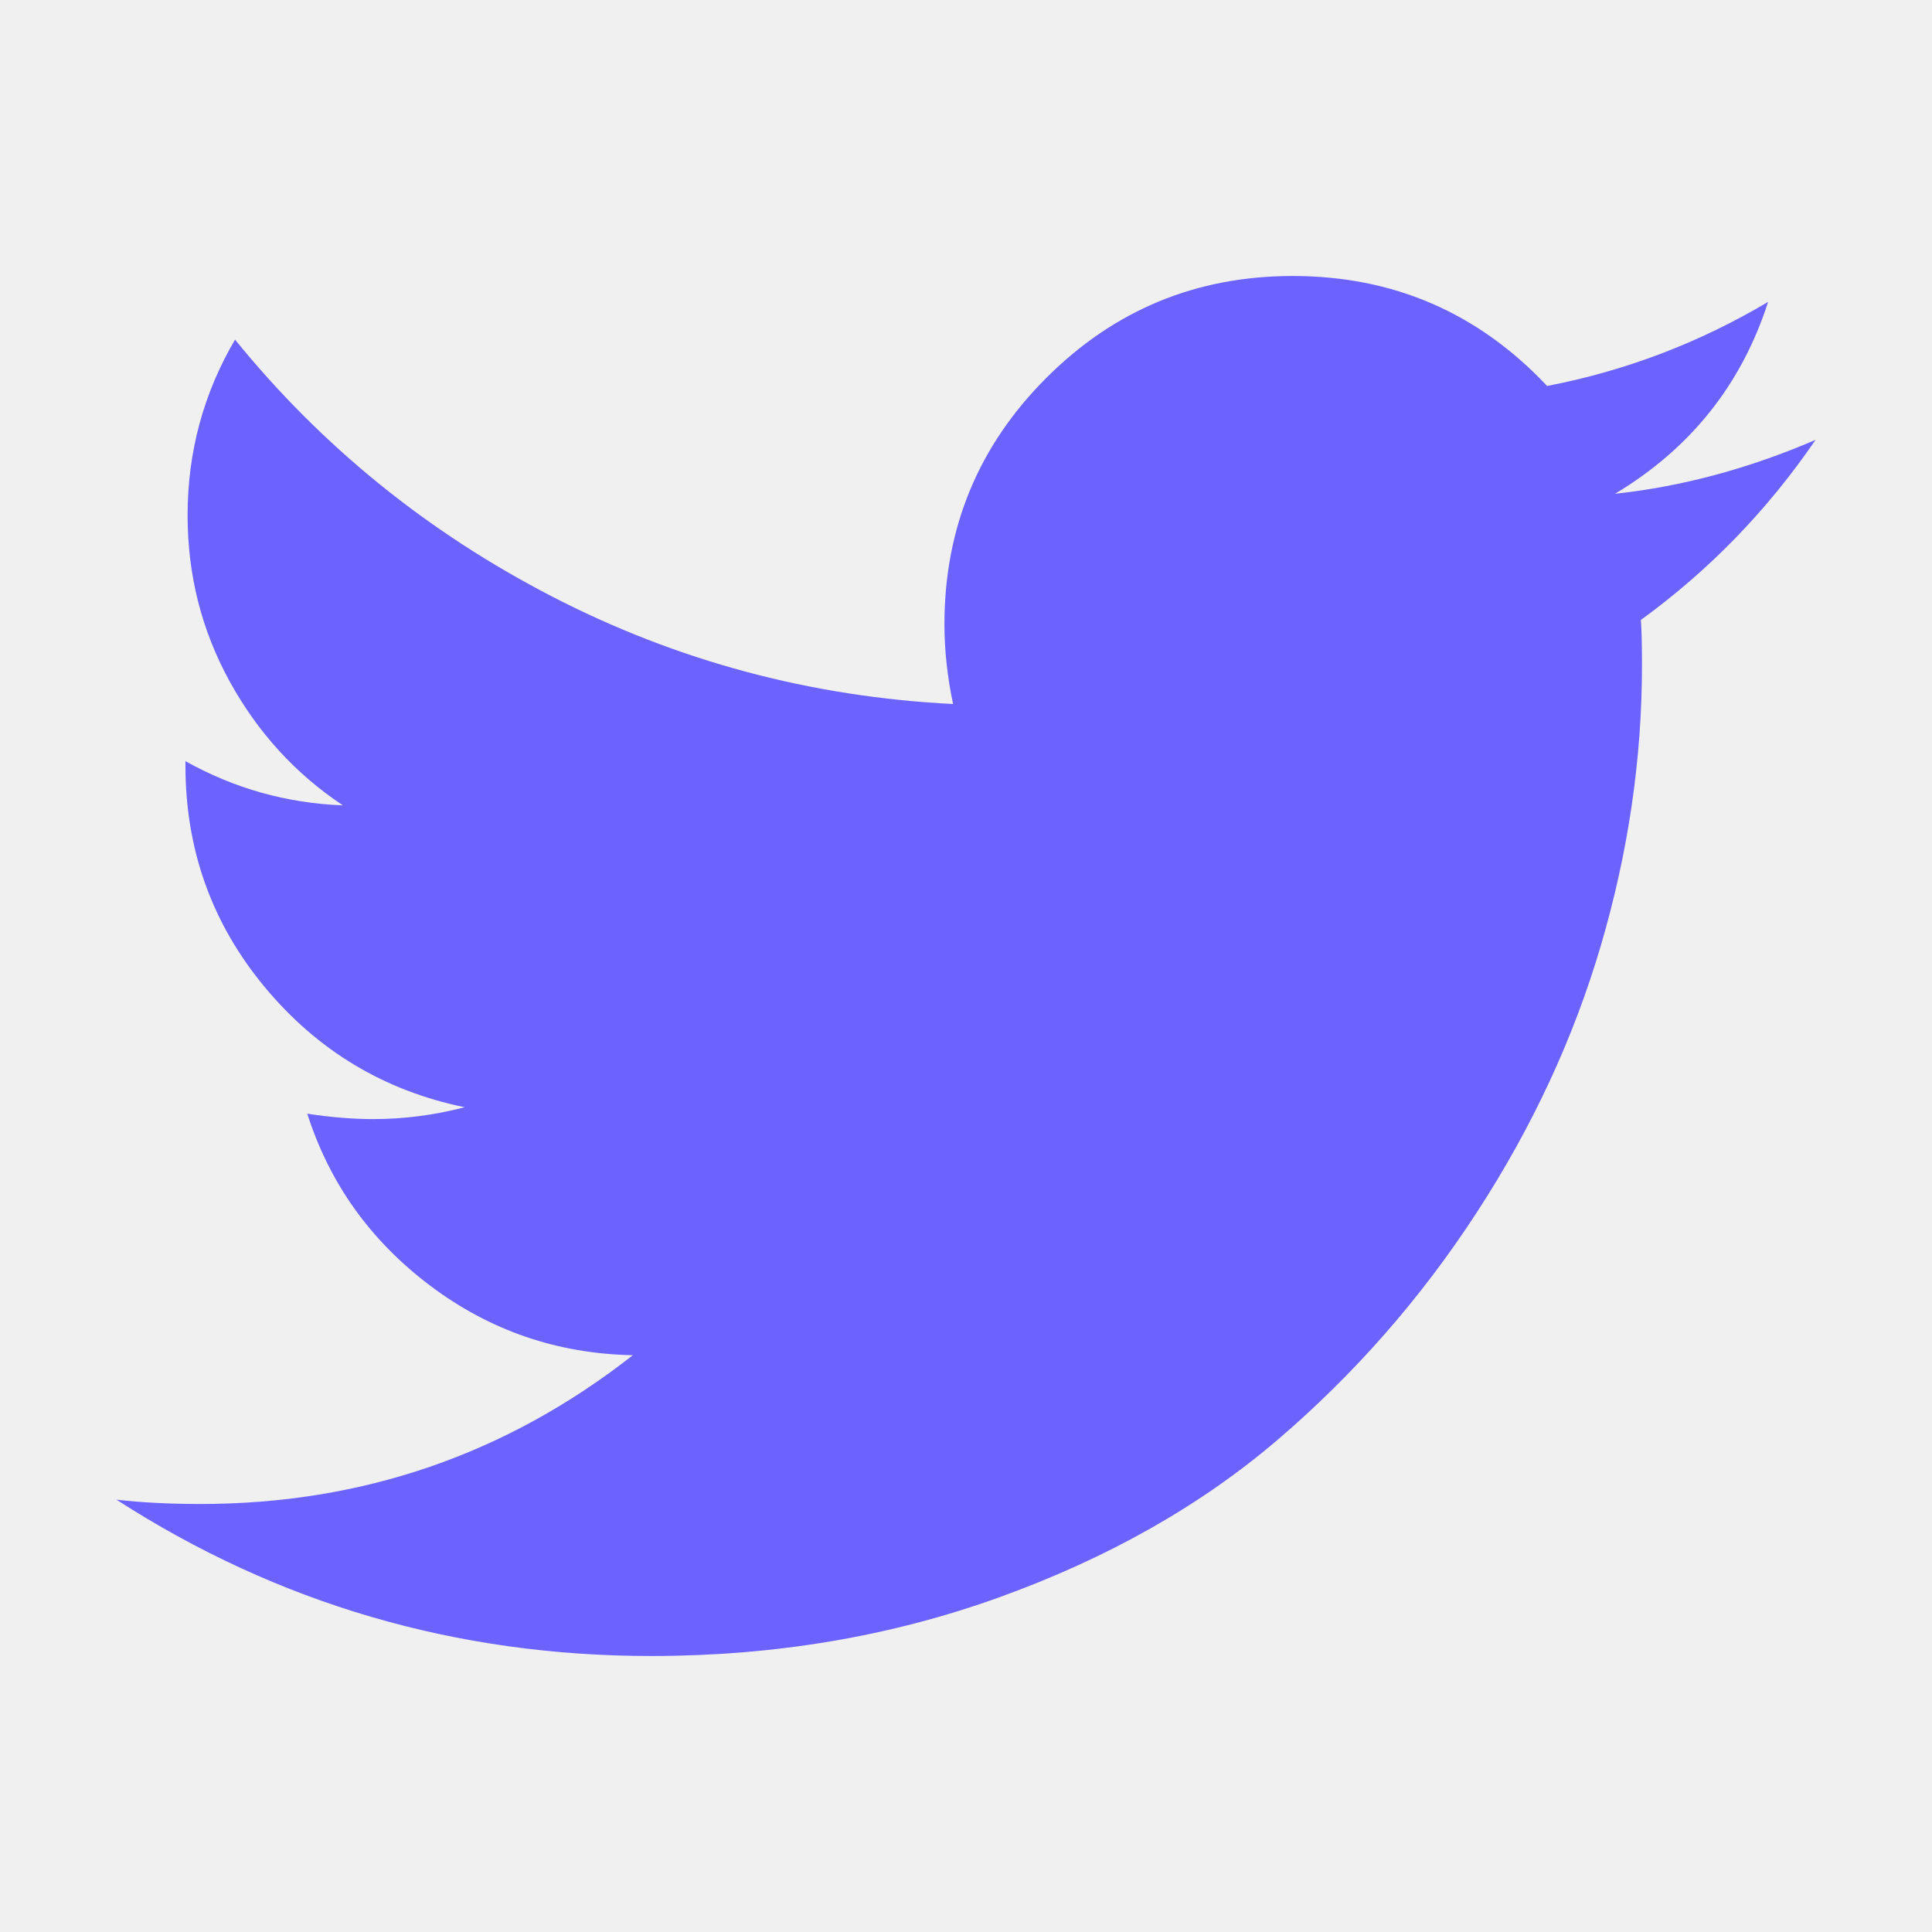
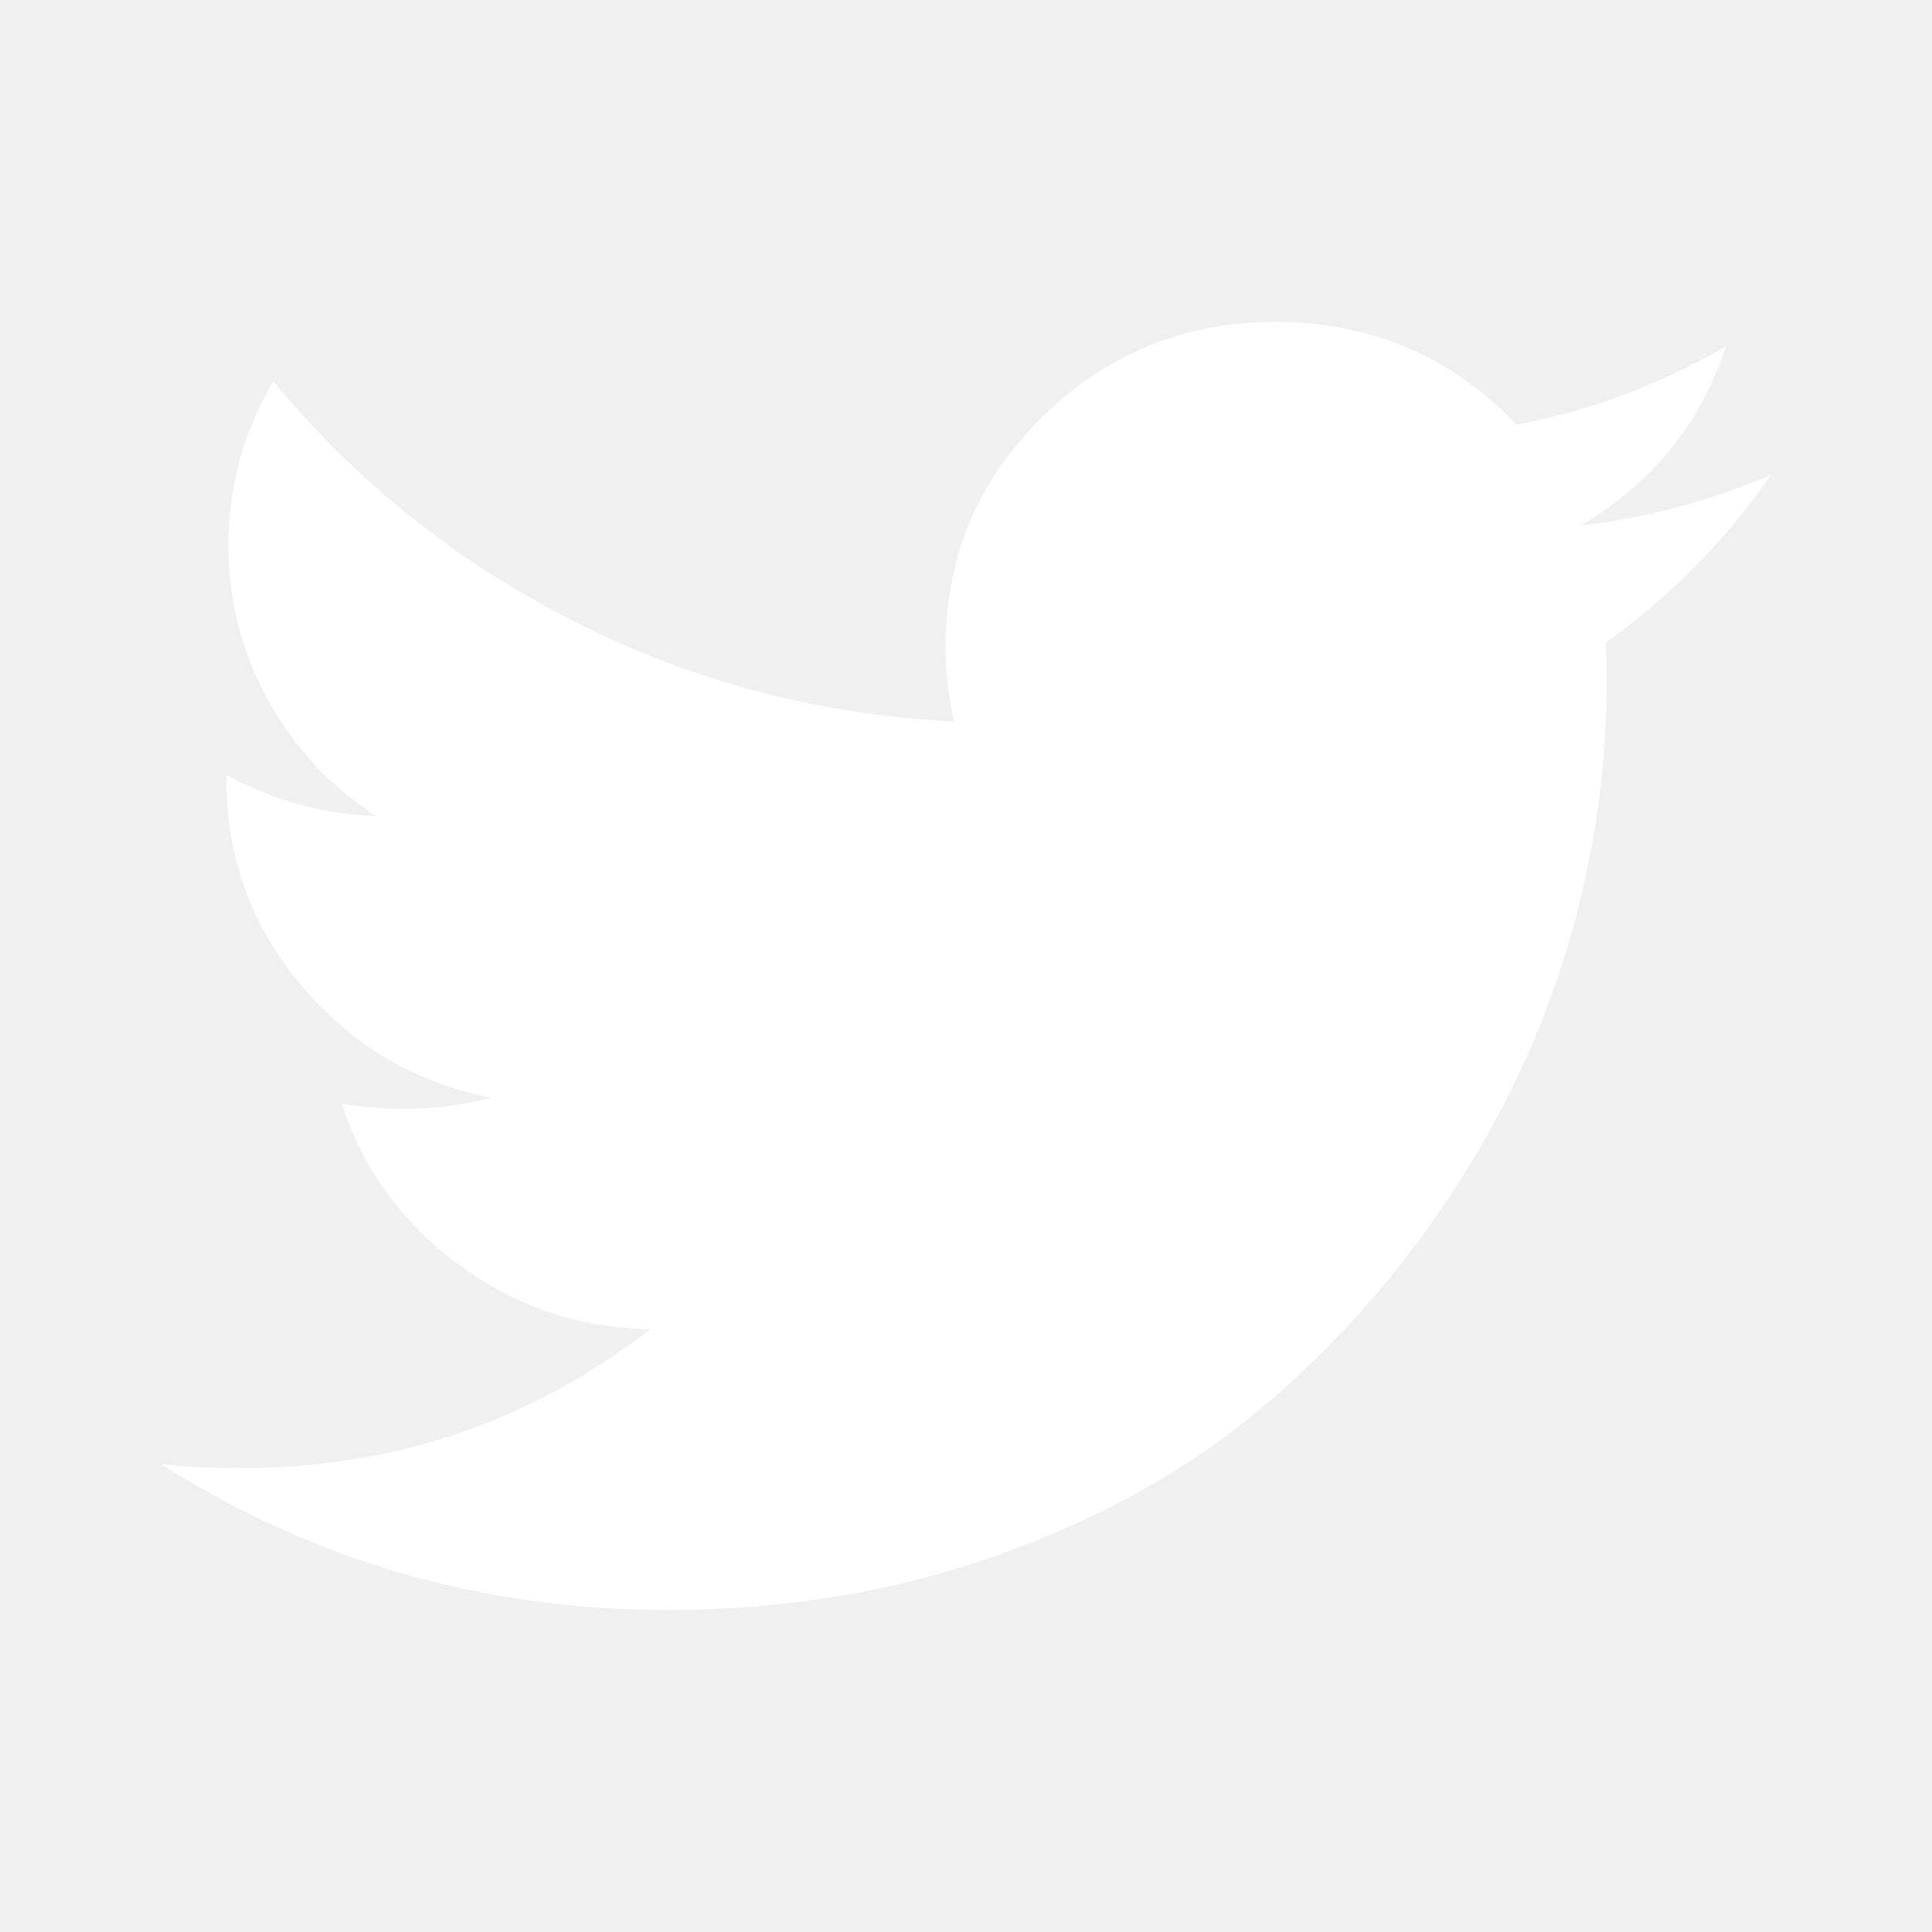
- <svg xmlns="http://www.w3.org/2000/svg" width="1792" height="1792">
-   <path fill="#6c63ff" d="M1684 408q-67 98-162 167 1 14 1 42 0 130-38 259.5T1369.5 1125 1185 1335.5t-258 146-323 54.5q-271 0-496-145 35 4 78 4 225 0 401-138-105-2-188-64.5T285 1033q33 5 61 5 43 0 85-11-112-23-185.5-111.5T172 710v-4q68 38 146 41-66-44-105-115t-39-154q0-88 44-163 121 149 294.5 238.5T884 653q-8-38-8-74 0-134 94.5-228.5T1199 256q140 0 236 102 109-21 205-78-37 115-142 178 93-10 186-50z" />
+ <svg xmlns="http://www.w3.org/2000/svg" width="24" height="24" viewBox="0 0 24 24" fill="none">
+   <path d="M22 5.9C21.433 6.717 20.748 7.412 19.944 7.987C19.953 8.104 19.957 8.279 19.957 8.512C19.957 9.596 19.796 10.677 19.475 11.756C19.153 12.835 18.665 13.871 18.009 14.863C17.353 15.854 16.573 16.731 15.668 17.494C14.762 18.256 13.671 18.865 12.393 19.319C11.116 19.773 9.75 20 8.294 20C6.002 20 3.904 19.396 2 18.188C2.296 18.221 2.626 18.238 2.99 18.238C4.893 18.238 6.59 17.663 8.079 16.512C7.19 16.496 6.395 16.227 5.693 15.706C4.991 15.185 4.508 14.521 4.246 13.713C4.525 13.754 4.783 13.775 5.02 13.775C5.384 13.775 5.744 13.729 6.099 13.637C5.151 13.446 4.367 12.981 3.745 12.244C3.123 11.506 2.812 10.65 2.812 9.675V9.625C3.387 9.942 4.005 10.113 4.665 10.137C4.107 9.771 3.662 9.292 3.332 8.7C3.003 8.108 2.838 7.467 2.838 6.775C2.838 6.042 3.024 5.362 3.396 4.737C4.42 5.979 5.665 6.973 7.133 7.719C8.601 8.465 10.173 8.879 11.848 8.963C11.78 8.646 11.746 8.338 11.746 8.037C11.746 6.921 12.146 5.969 12.945 5.181C13.745 4.394 14.711 4 15.845 4C17.03 4 18.028 4.425 18.84 5.275C19.762 5.1 20.629 4.775 21.442 4.3C21.129 5.258 20.528 6 19.64 6.525C20.426 6.442 21.213 6.233 22 5.9Z" fill="white" />
</svg>
